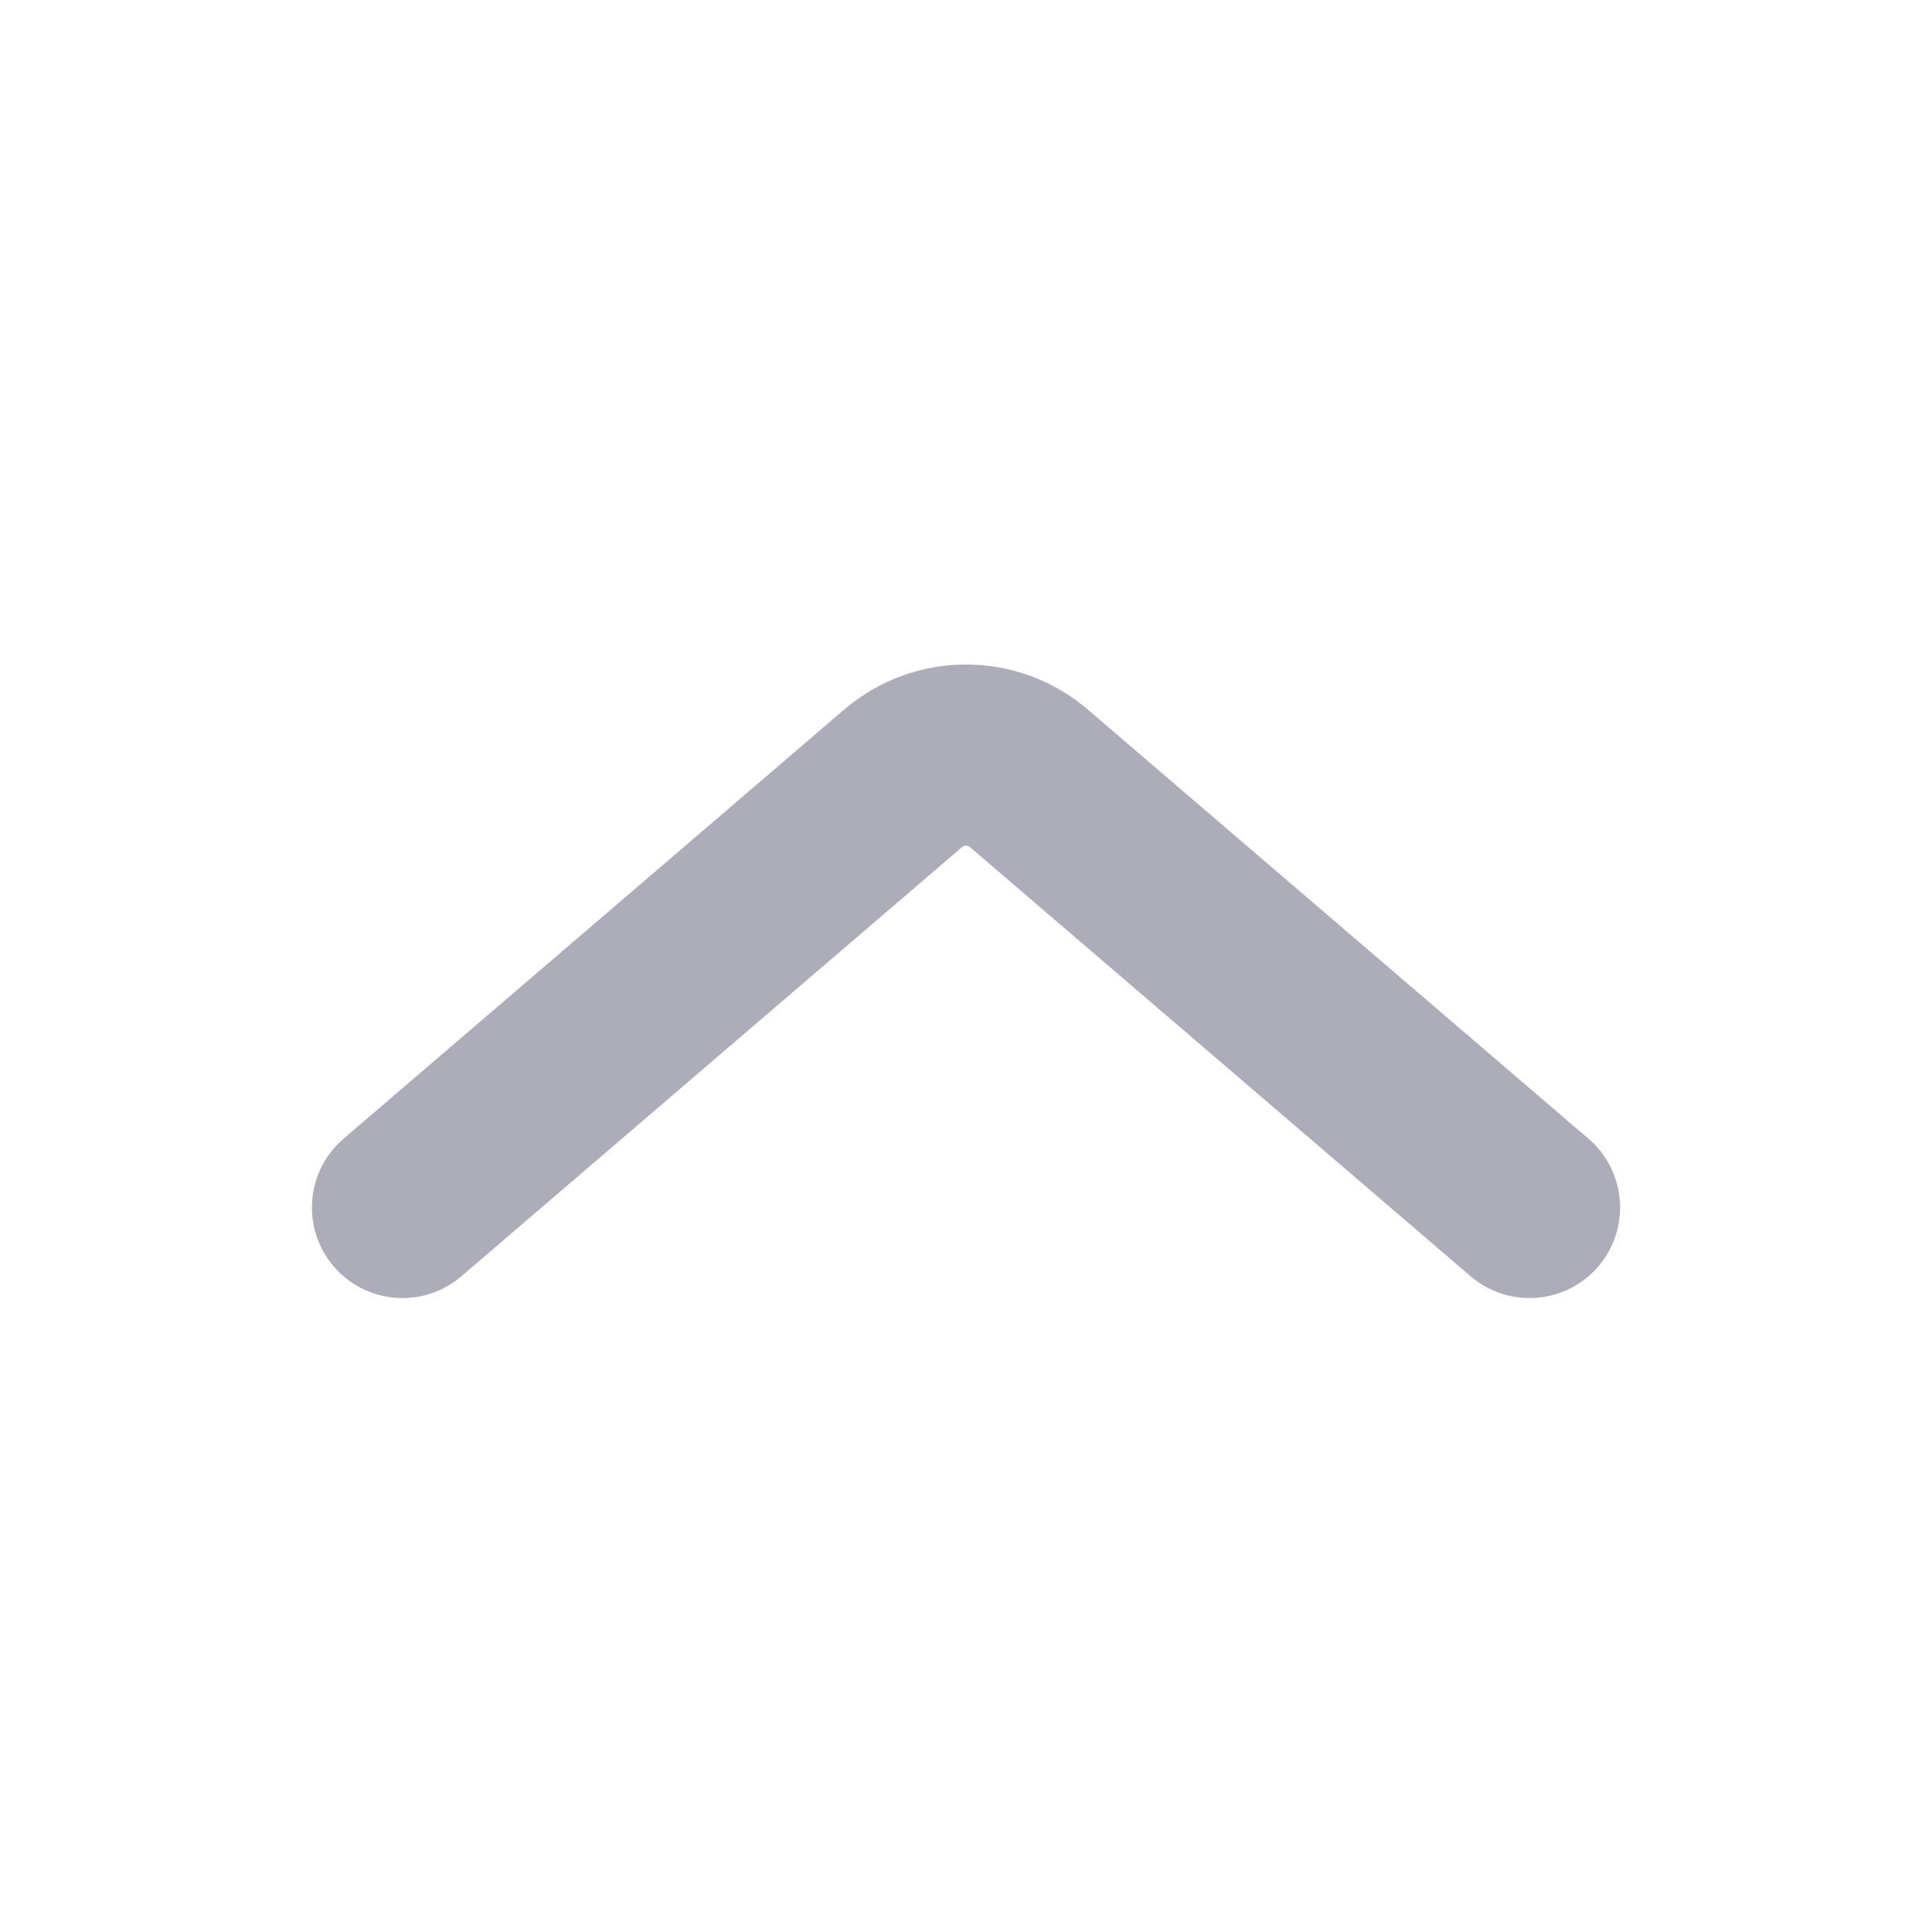
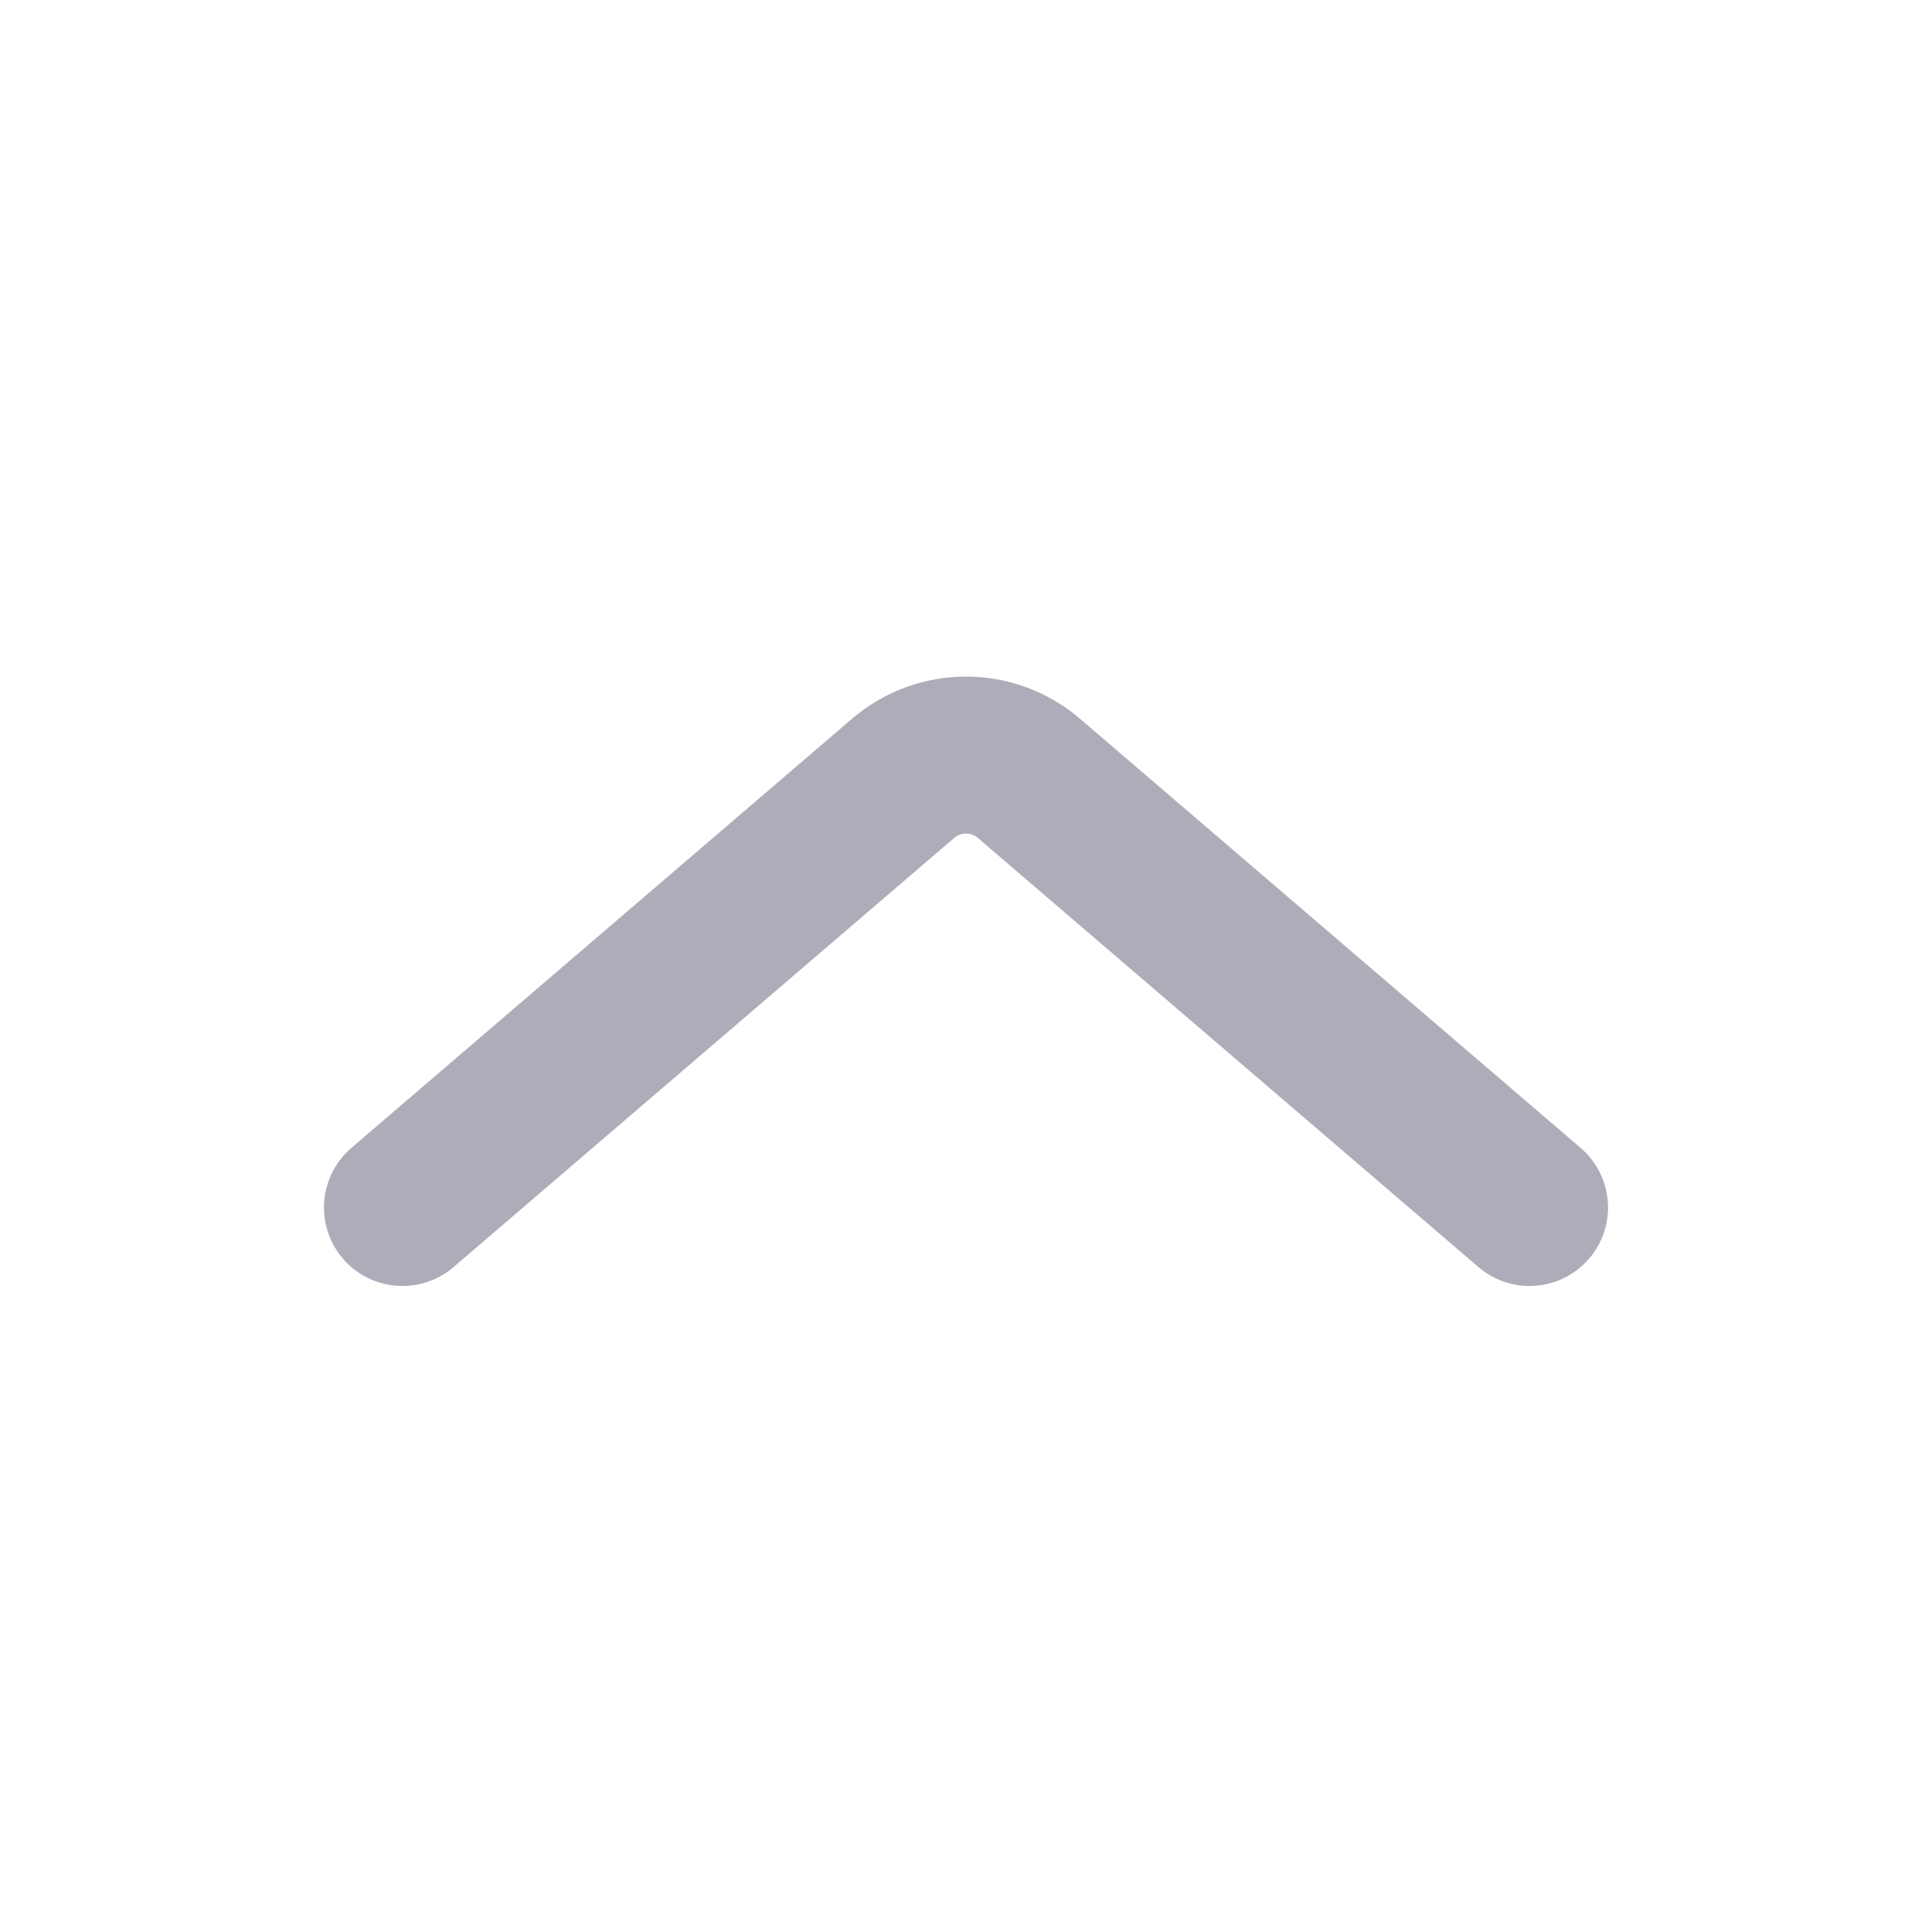
- <svg xmlns="http://www.w3.org/2000/svg" width="16" height="16" viewBox="0 0 16 16" fill="none">
-   <path d="M12.667 10L8.521 6.446C8.221 6.189 7.779 6.189 7.479 6.446L3.333 10" stroke="#ACADB9" stroke-width="1.5" stroke-linecap="round" />
+ <svg xmlns="http://www.w3.org/2000/svg" width="24" height="24" viewBox="0 0 16 16" fill="none">
+   <path d="M12.667 10L8.521 6.446C8.221 6.189 7.779 6.189 7.479 6.446L3.333 10" stroke="#ACADB9" stroke-width="1.3" stroke-linecap="round" />
</svg>
